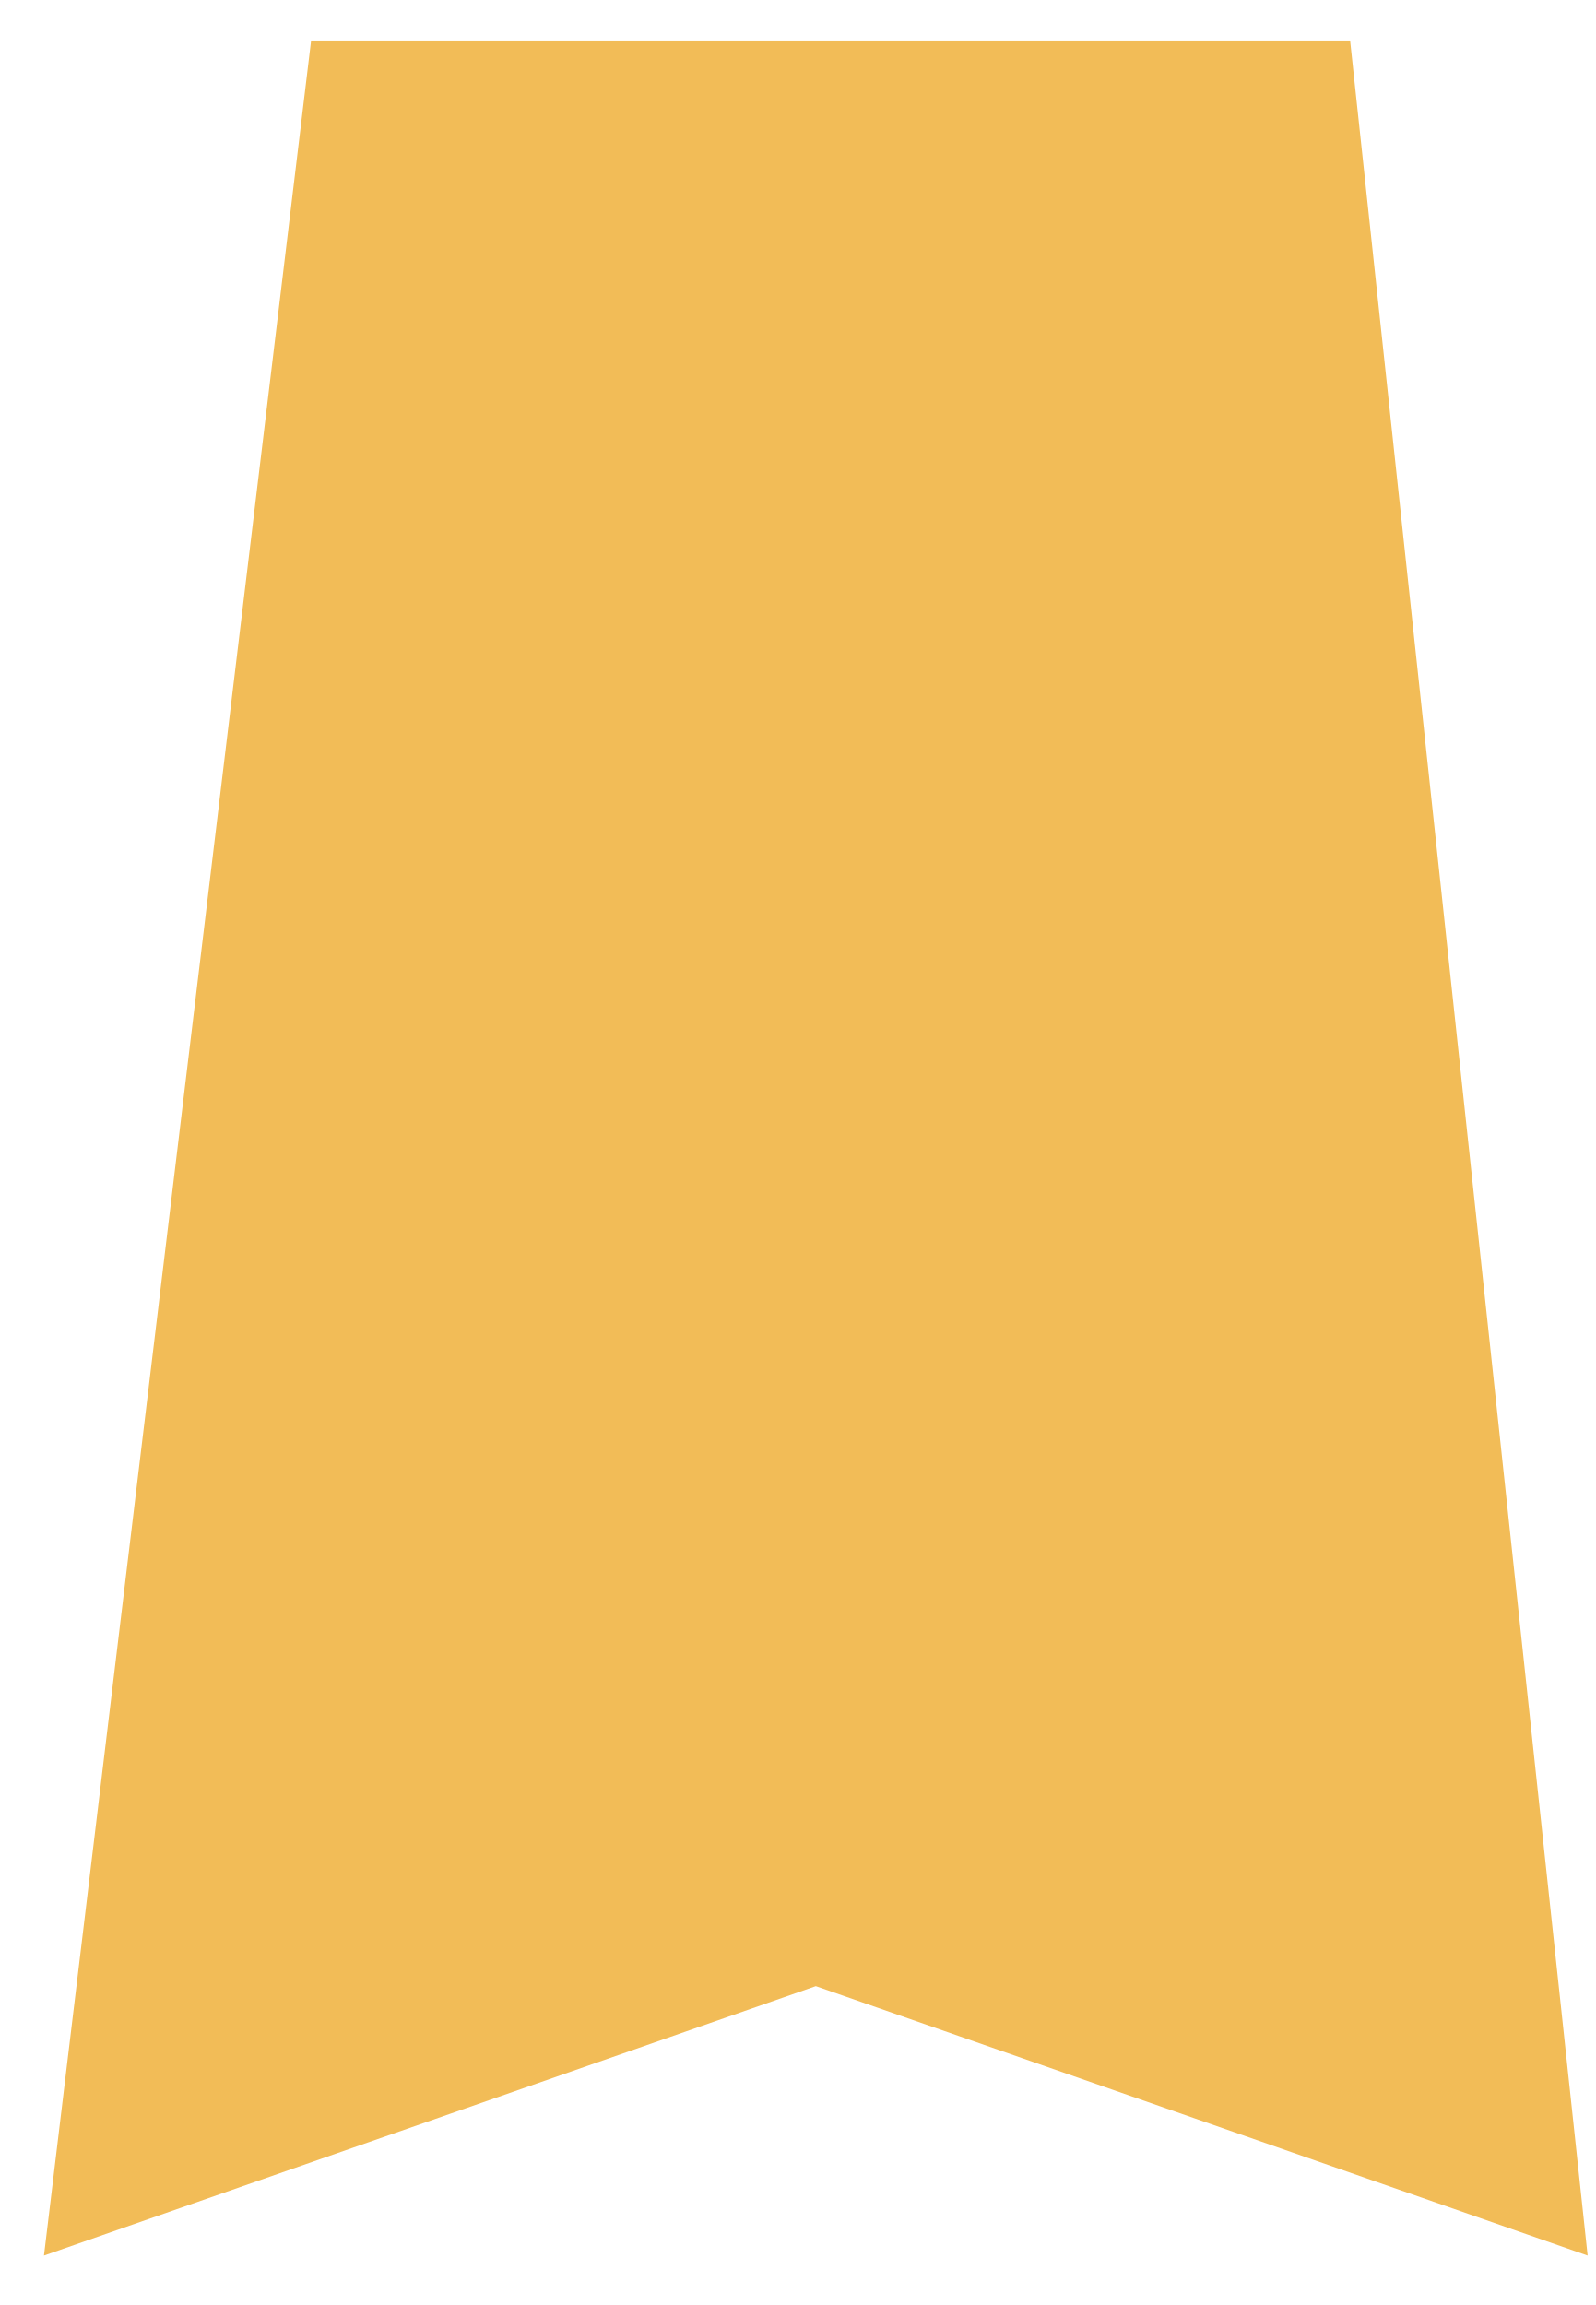
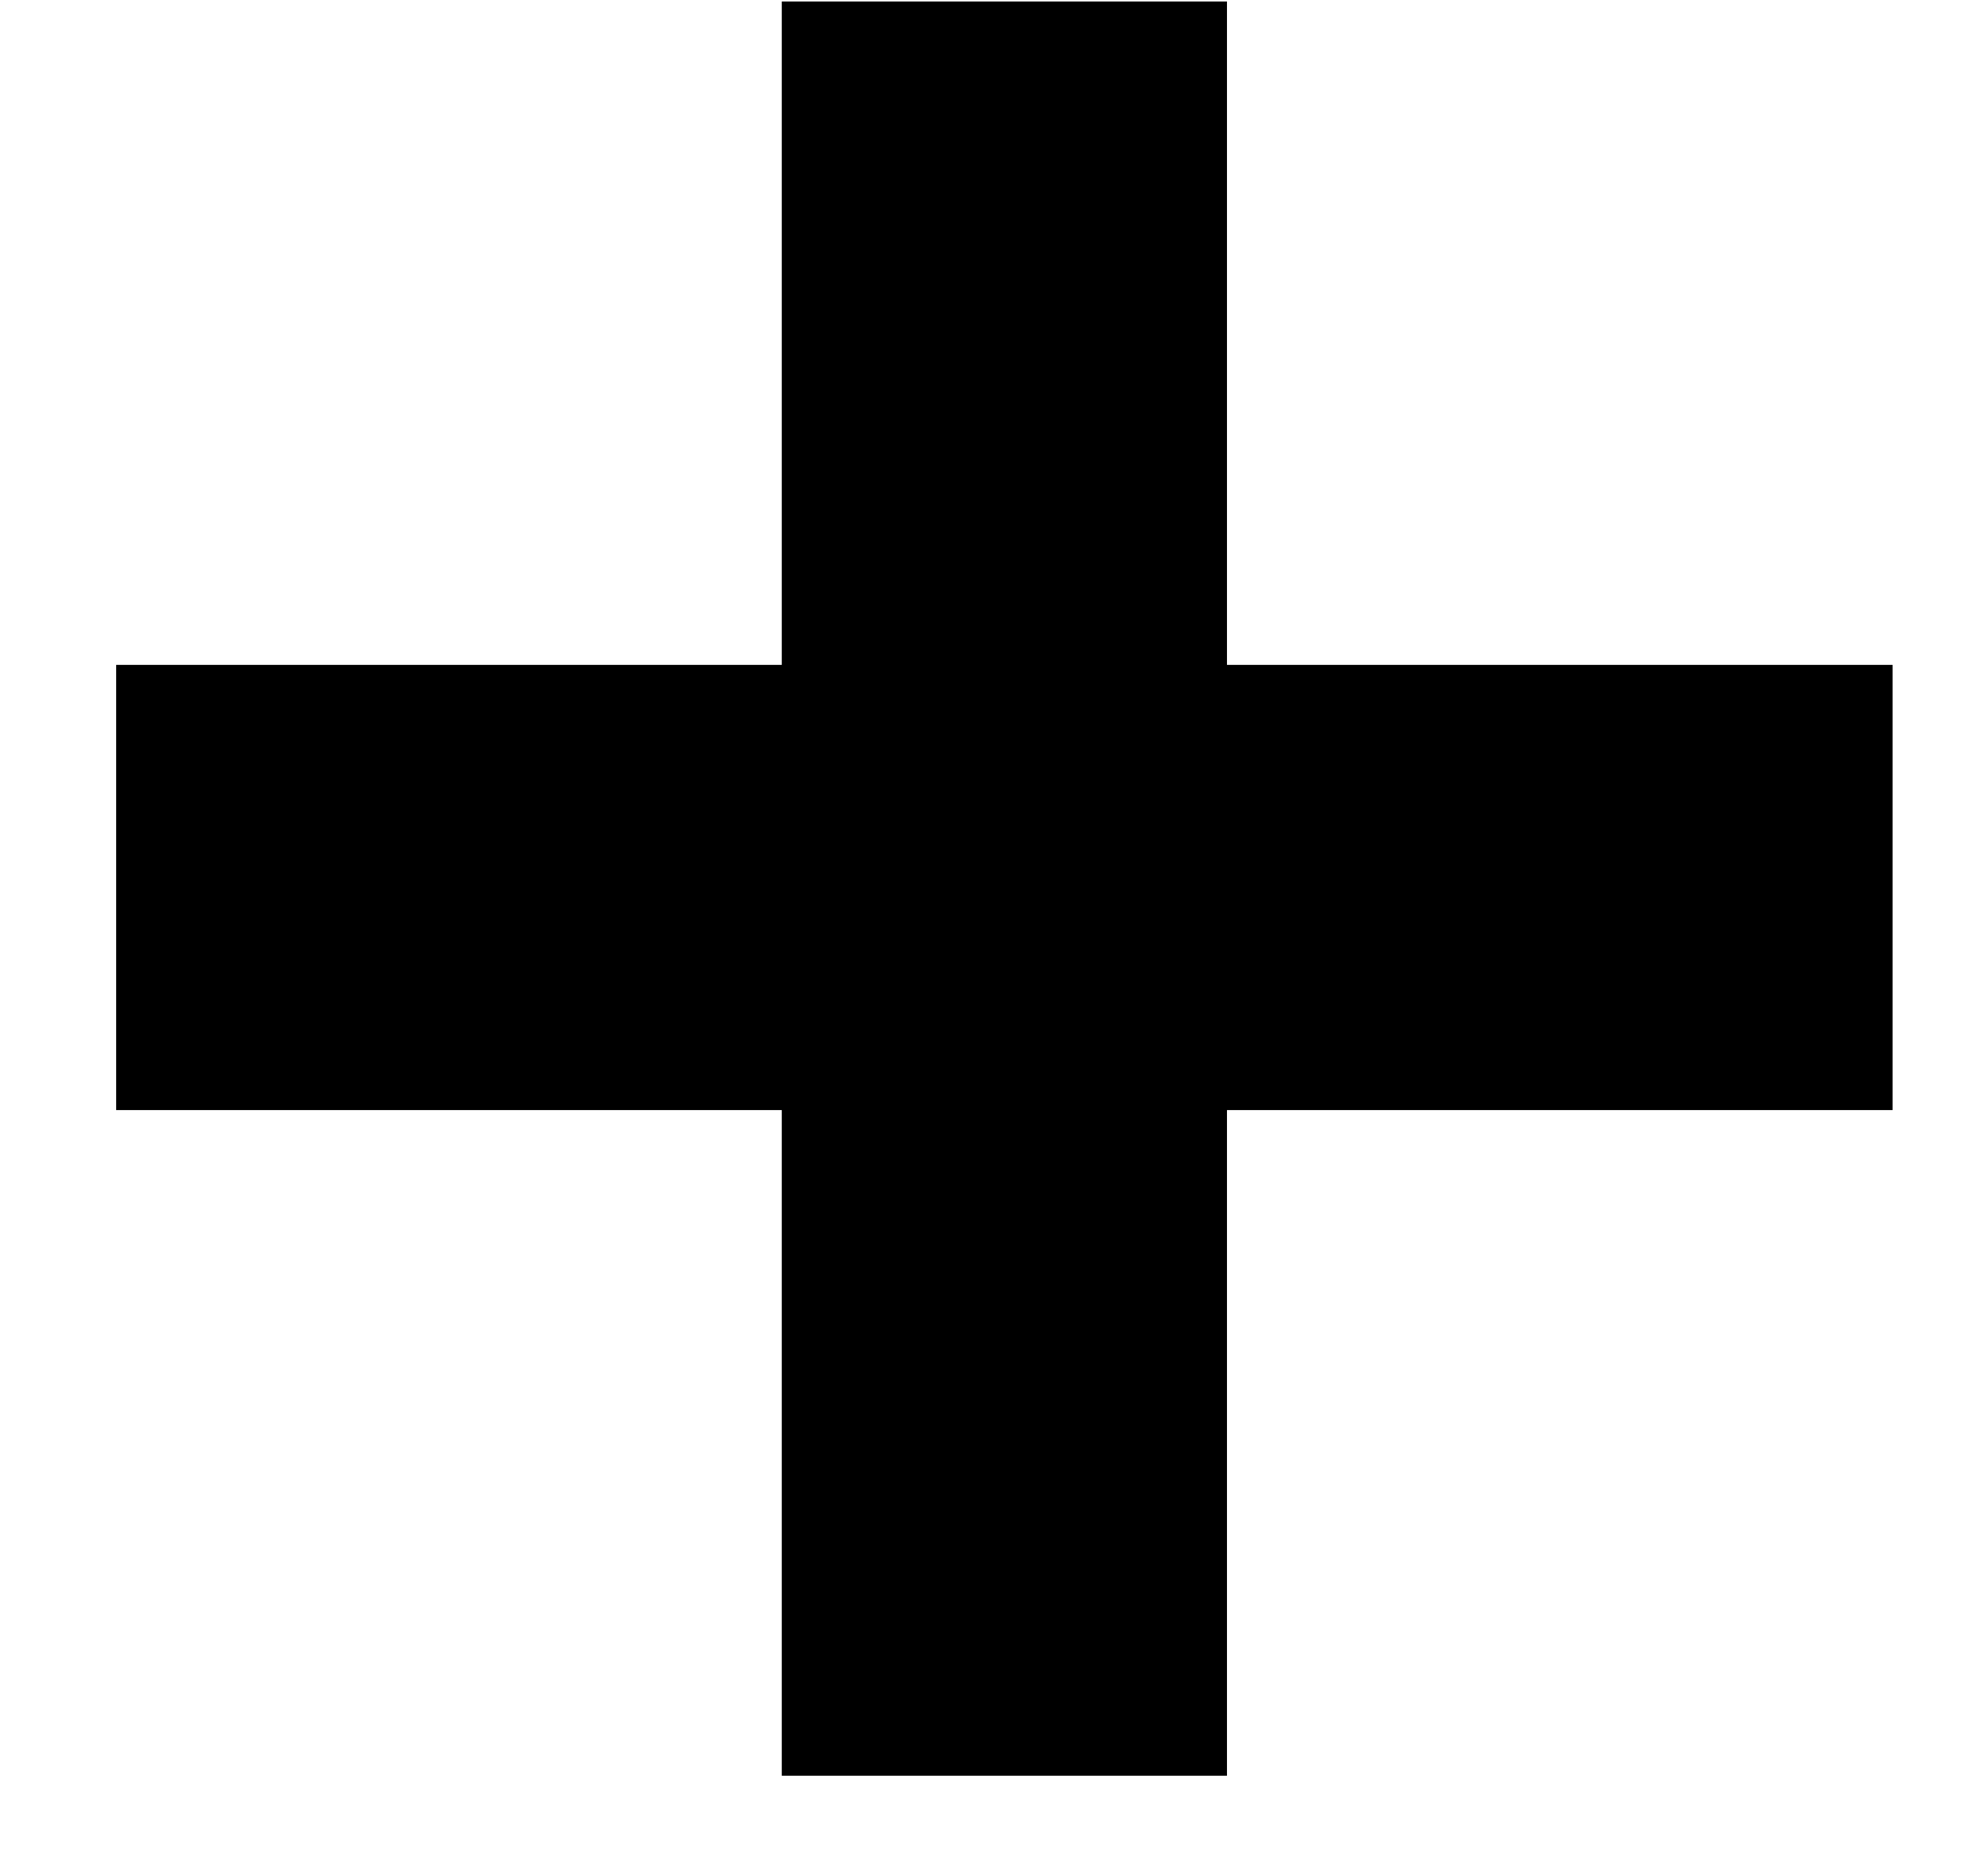
- <svg xmlns="http://www.w3.org/2000/svg" width="27" height="39" viewBox="0 0 27 39" fill="none">
-   <path d="M0.744 38.163L5.264 0.685H22.843L26.862 38.163L13.803 33.605L0.744 38.163Z" fill="#F2BC57" />
+ <svg xmlns="http://www.w3.org/2000/svg" width="16" height="15" viewBox="0 0 16 15" fill="none">
+   <path d="M6.292 14.291H9.875V8.934H15.232V5.351H9.875V0.012H6.292V5.351H0.935V8.934H6.292V14.291Z" fill="black" />
</svg>
